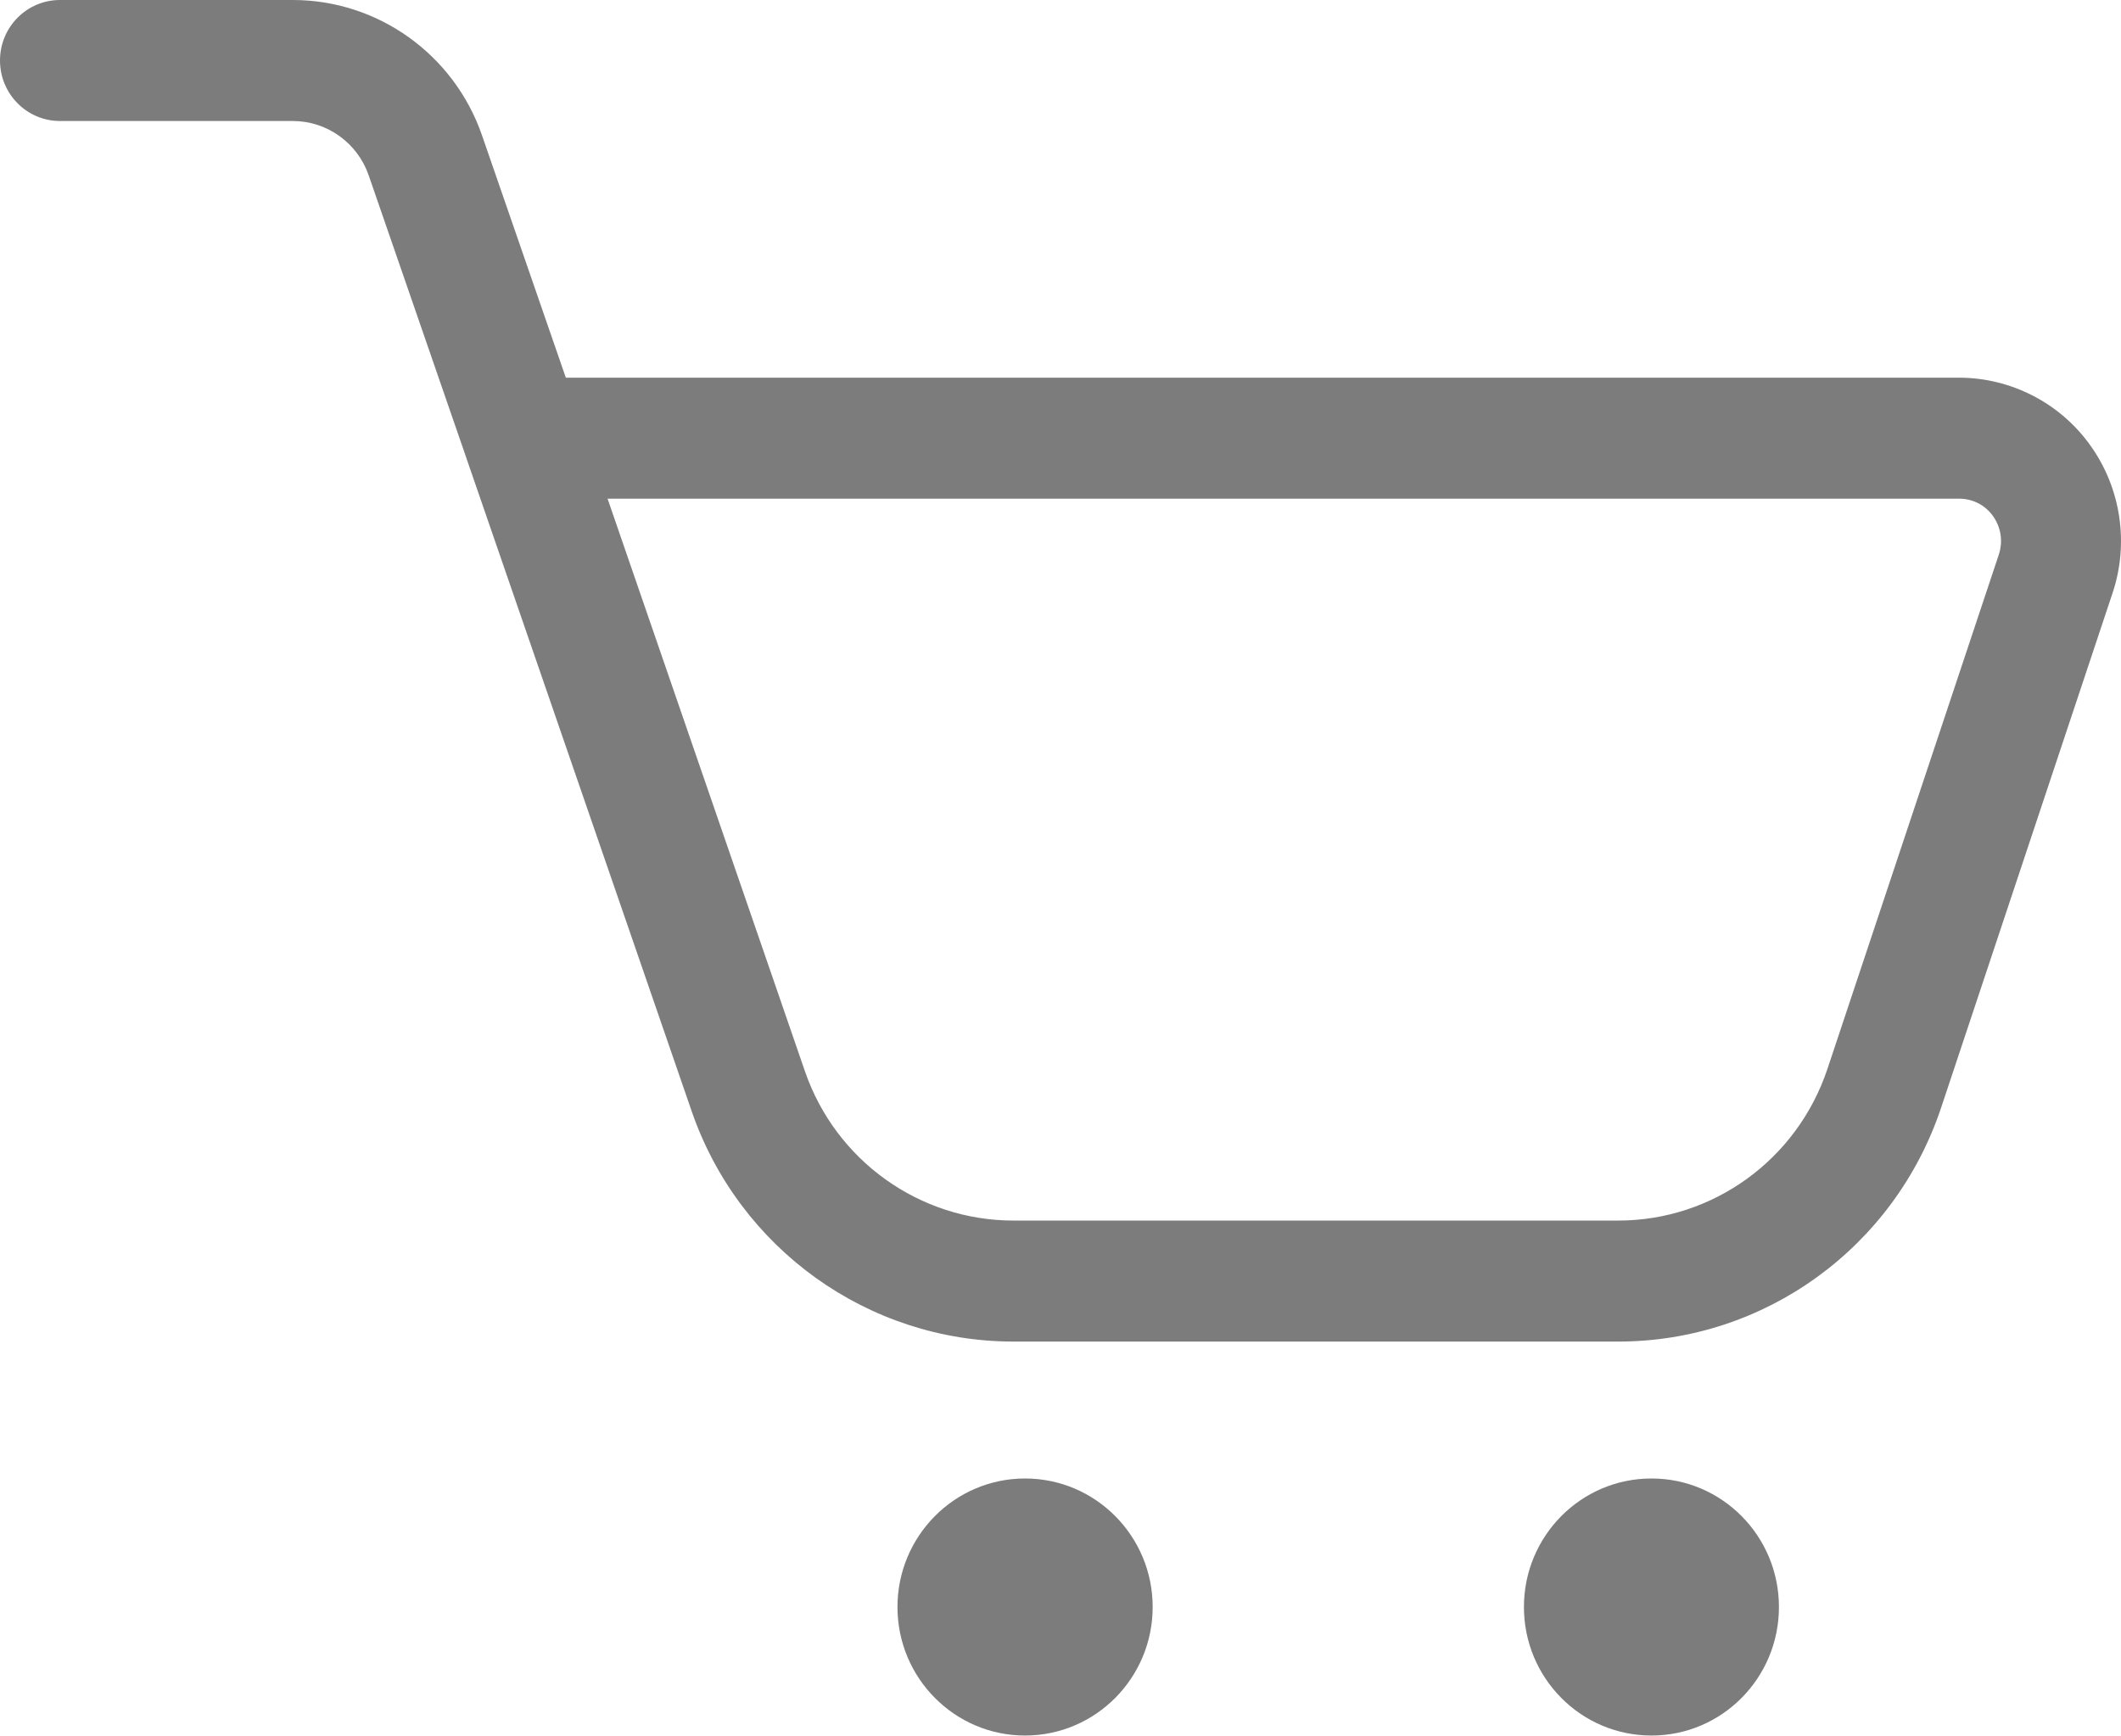
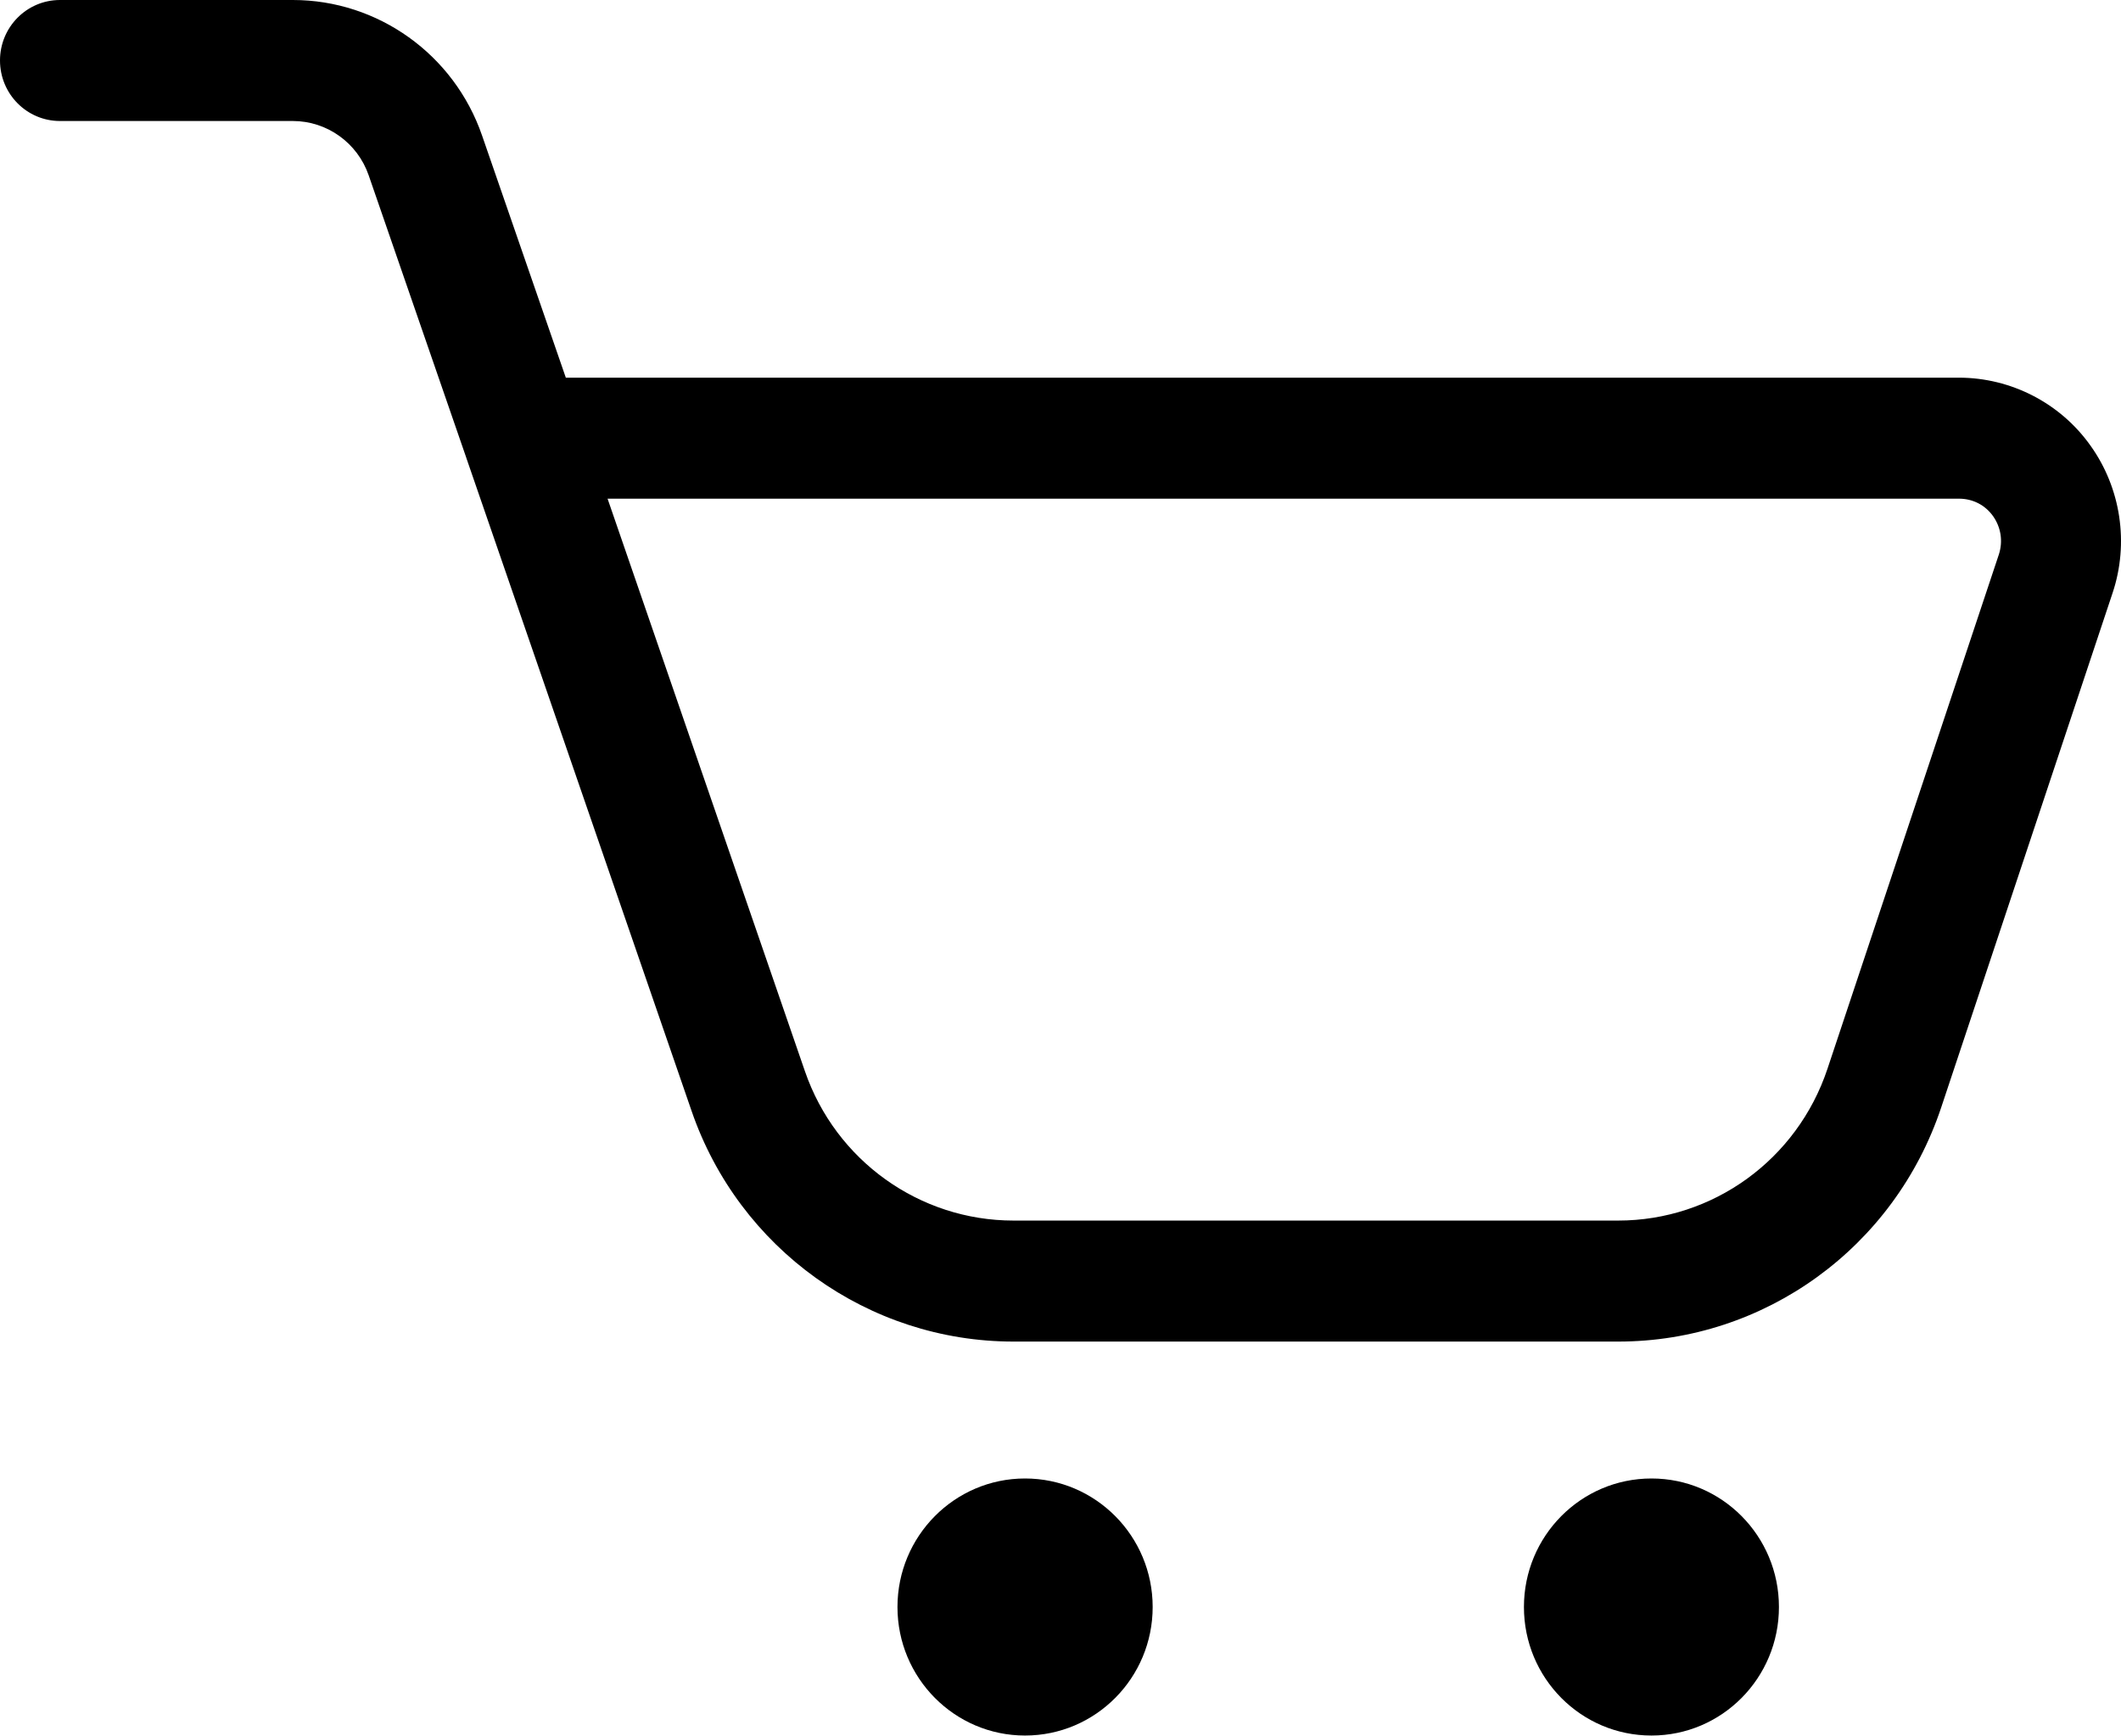
<svg xmlns="http://www.w3.org/2000/svg" width="22" height="18" viewBox="0 0 22 18" fill="none">
-   <path fill-rule="evenodd" clip-rule="evenodd" d="M18.452 16.667C18.452 17.403 17.861 18 17.13 18C16.398 18 15.807 17.403 15.807 16.667C15.807 15.931 16.398 15.334 17.13 15.334C17.861 15.334 18.452 15.931 18.452 16.667ZM11.956 16.667C11.956 17.403 11.363 18 10.632 18C9.902 18 9.309 17.403 9.309 16.667C9.309 15.931 9.902 15.334 10.632 15.334C11.363 15.334 11.956 15.931 11.956 16.667ZM20.733 5.751L18.955 11.086C18.641 12.027 17.768 12.659 16.785 12.659H10.512C9.538 12.659 8.668 12.037 8.349 11.11L6.302 5.172H20.319C20.462 5.172 20.59 5.237 20.673 5.353C20.756 5.471 20.777 5.615 20.733 5.751ZM21.683 4.621C21.37 4.18 20.858 3.917 20.319 3.917H5.869L5 1.405C4.71 0.565 3.921 0 3.038 0H0.622C0.278 0 0 0.281 0 0.627C0 0.974 0.278 1.255 0.622 1.255H3.038C3.392 1.255 3.708 1.482 3.824 1.818L4.833 4.737C4.836 4.746 4.839 4.754 4.842 4.764L7.173 11.521C7.665 12.952 9.007 13.914 10.512 13.914H16.785C18.304 13.914 19.651 12.938 20.135 11.486L21.913 6.149C22.085 5.634 21.999 5.062 21.683 4.621Z" fill="#7C7C7C" />
+   <path fill-rule="evenodd" clip-rule="evenodd" d="M18.452 16.667C18.452 17.403 17.861 18 17.13 18C16.398 18 15.807 17.403 15.807 16.667C15.807 15.931 16.398 15.334 17.13 15.334C17.861 15.334 18.452 15.931 18.452 16.667ZM11.956 16.667C11.956 17.403 11.363 18 10.632 18C9.902 18 9.309 17.403 9.309 16.667C9.309 15.931 9.902 15.334 10.632 15.334C11.363 15.334 11.956 15.931 11.956 16.667ZM20.733 5.751L18.955 11.086C18.641 12.027 17.768 12.659 16.785 12.659H10.512C9.538 12.659 8.668 12.037 8.349 11.11L6.302 5.172H20.319C20.462 5.172 20.59 5.237 20.673 5.353C20.756 5.471 20.777 5.615 20.733 5.751ZM21.683 4.621C21.37 4.18 20.858 3.917 20.319 3.917H5.869L5 1.405C4.71 0.565 3.921 0 3.038 0H0.622C0.278 0 0 0.281 0 0.627C0 0.974 0.278 1.255 0.622 1.255H3.038C3.392 1.255 3.708 1.482 3.824 1.818L4.833 4.737C4.836 4.746 4.839 4.754 4.842 4.764L7.173 11.521C7.665 12.952 9.007 13.914 10.512 13.914H16.785C18.304 13.914 19.651 12.938 20.135 11.486L21.913 6.149C22.085 5.634 21.999 5.062 21.683 4.621Z" fill="#000" />
</svg>
